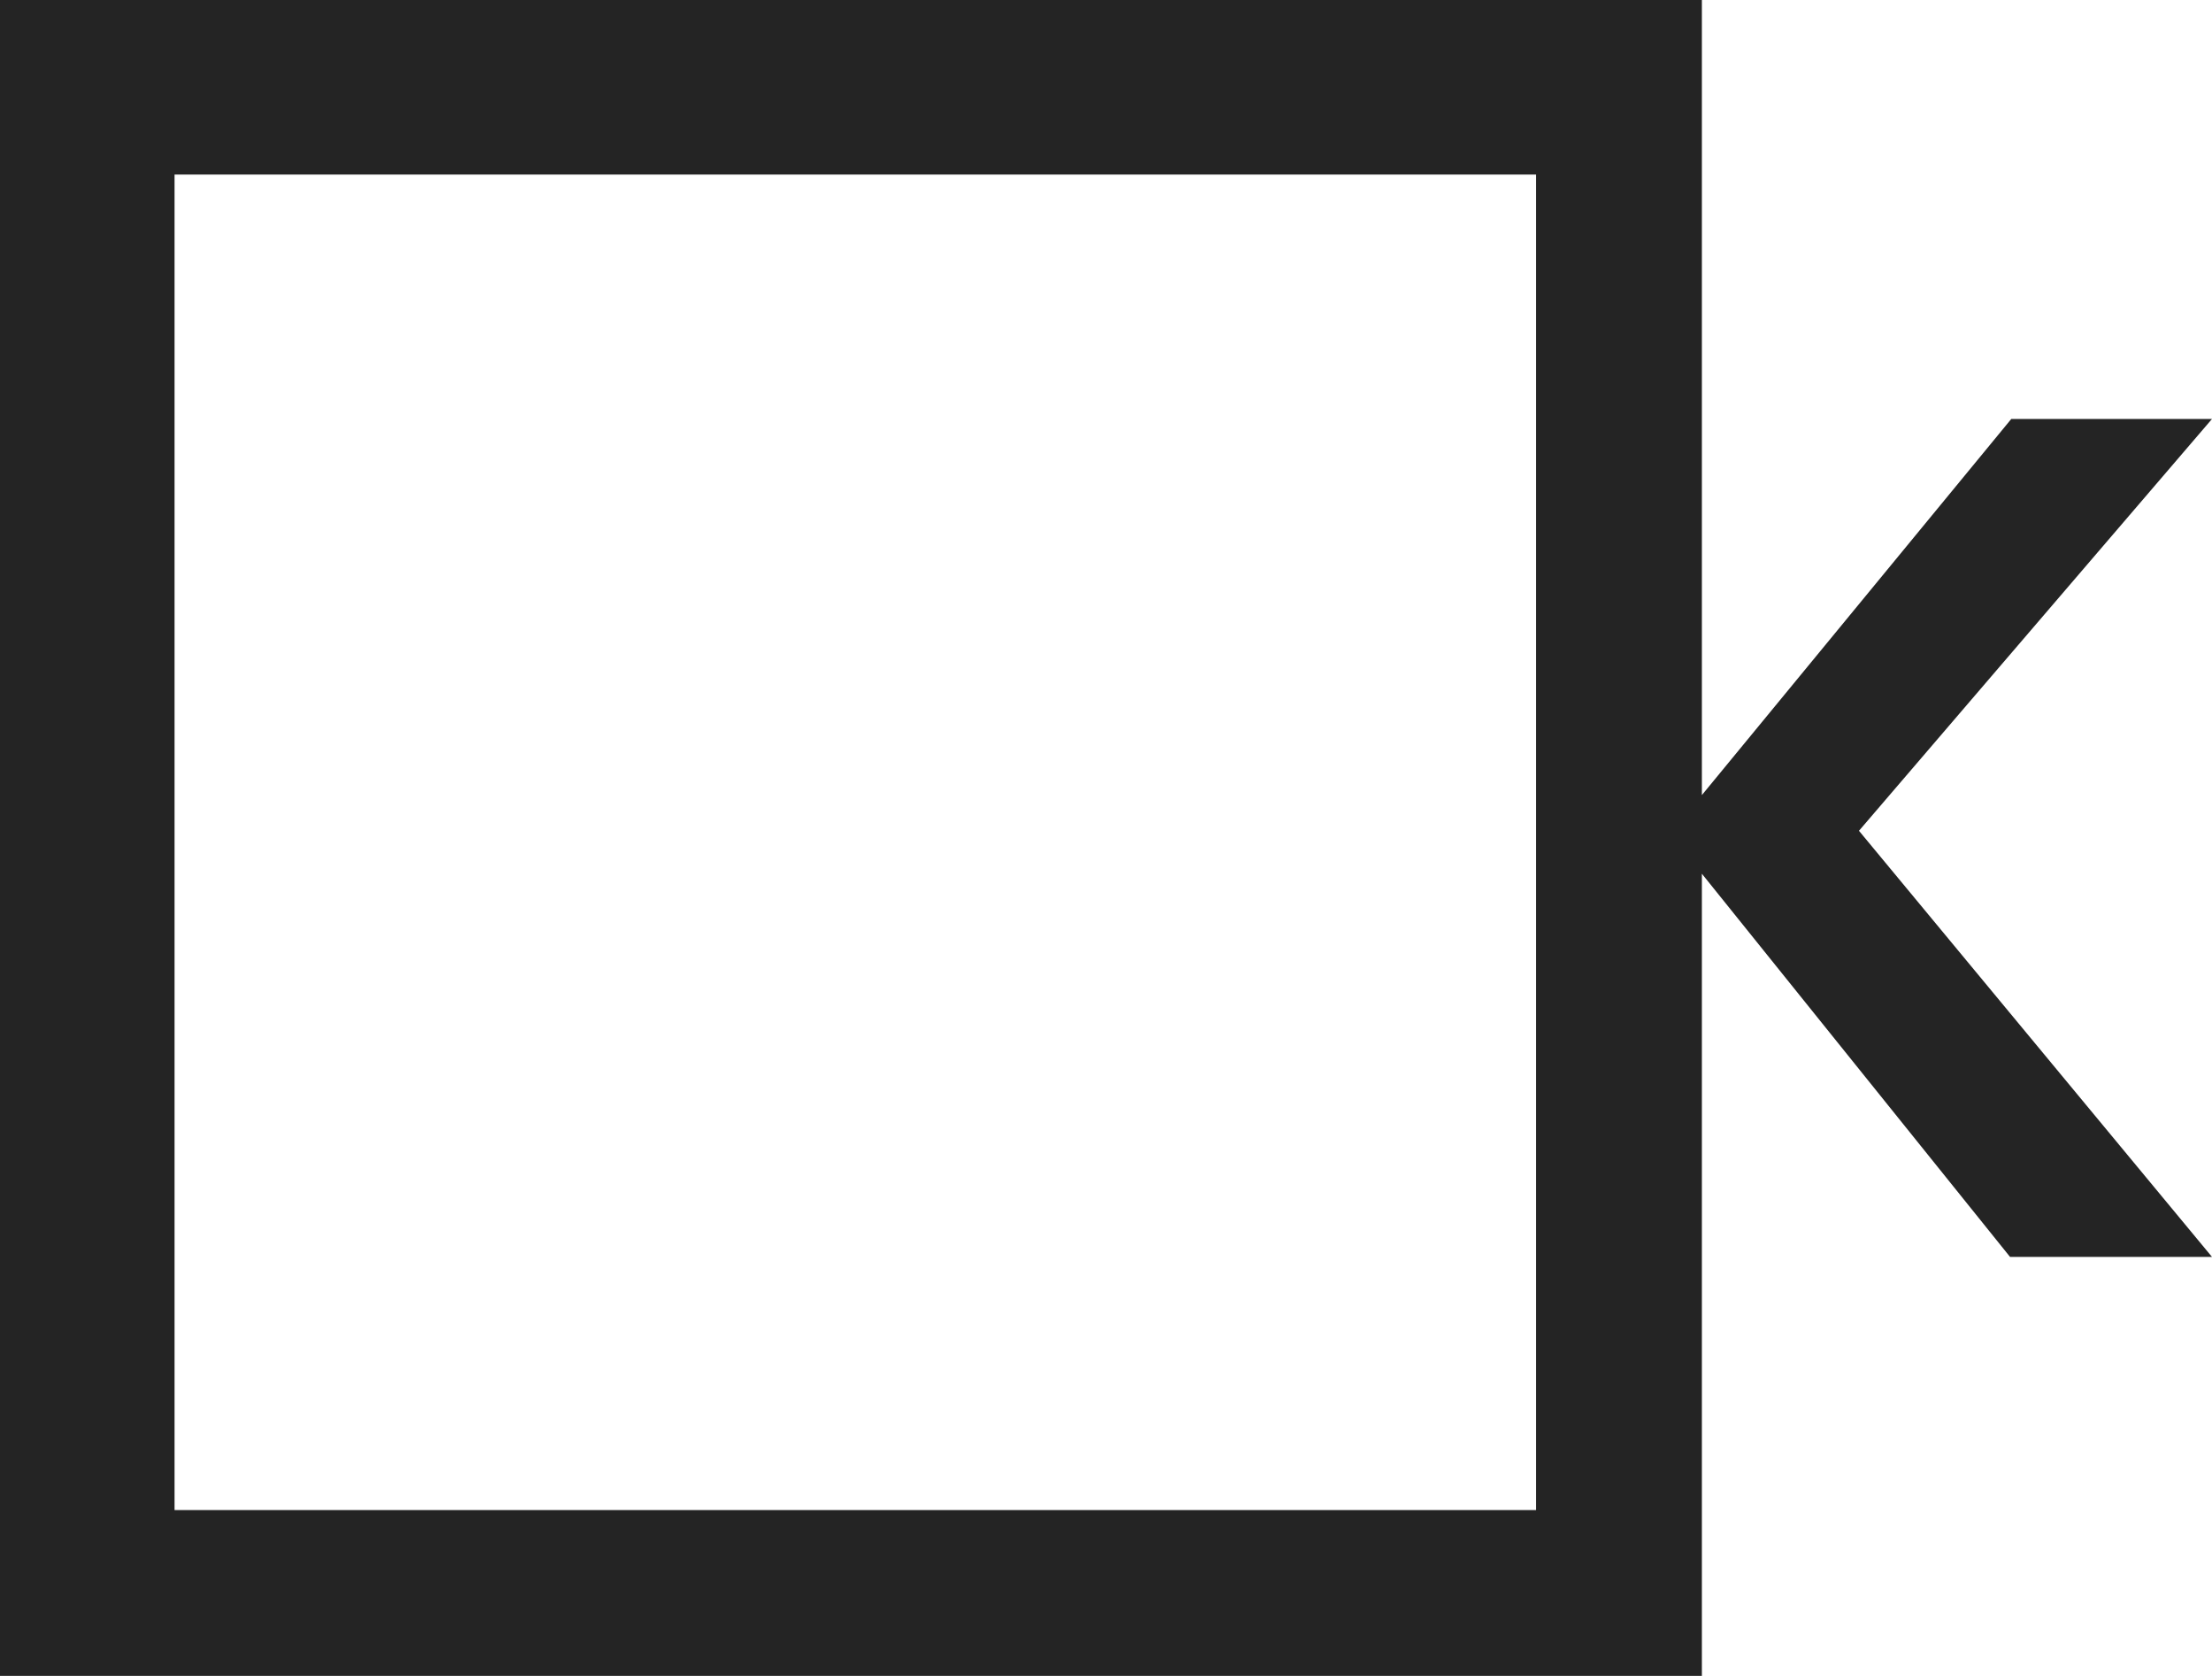
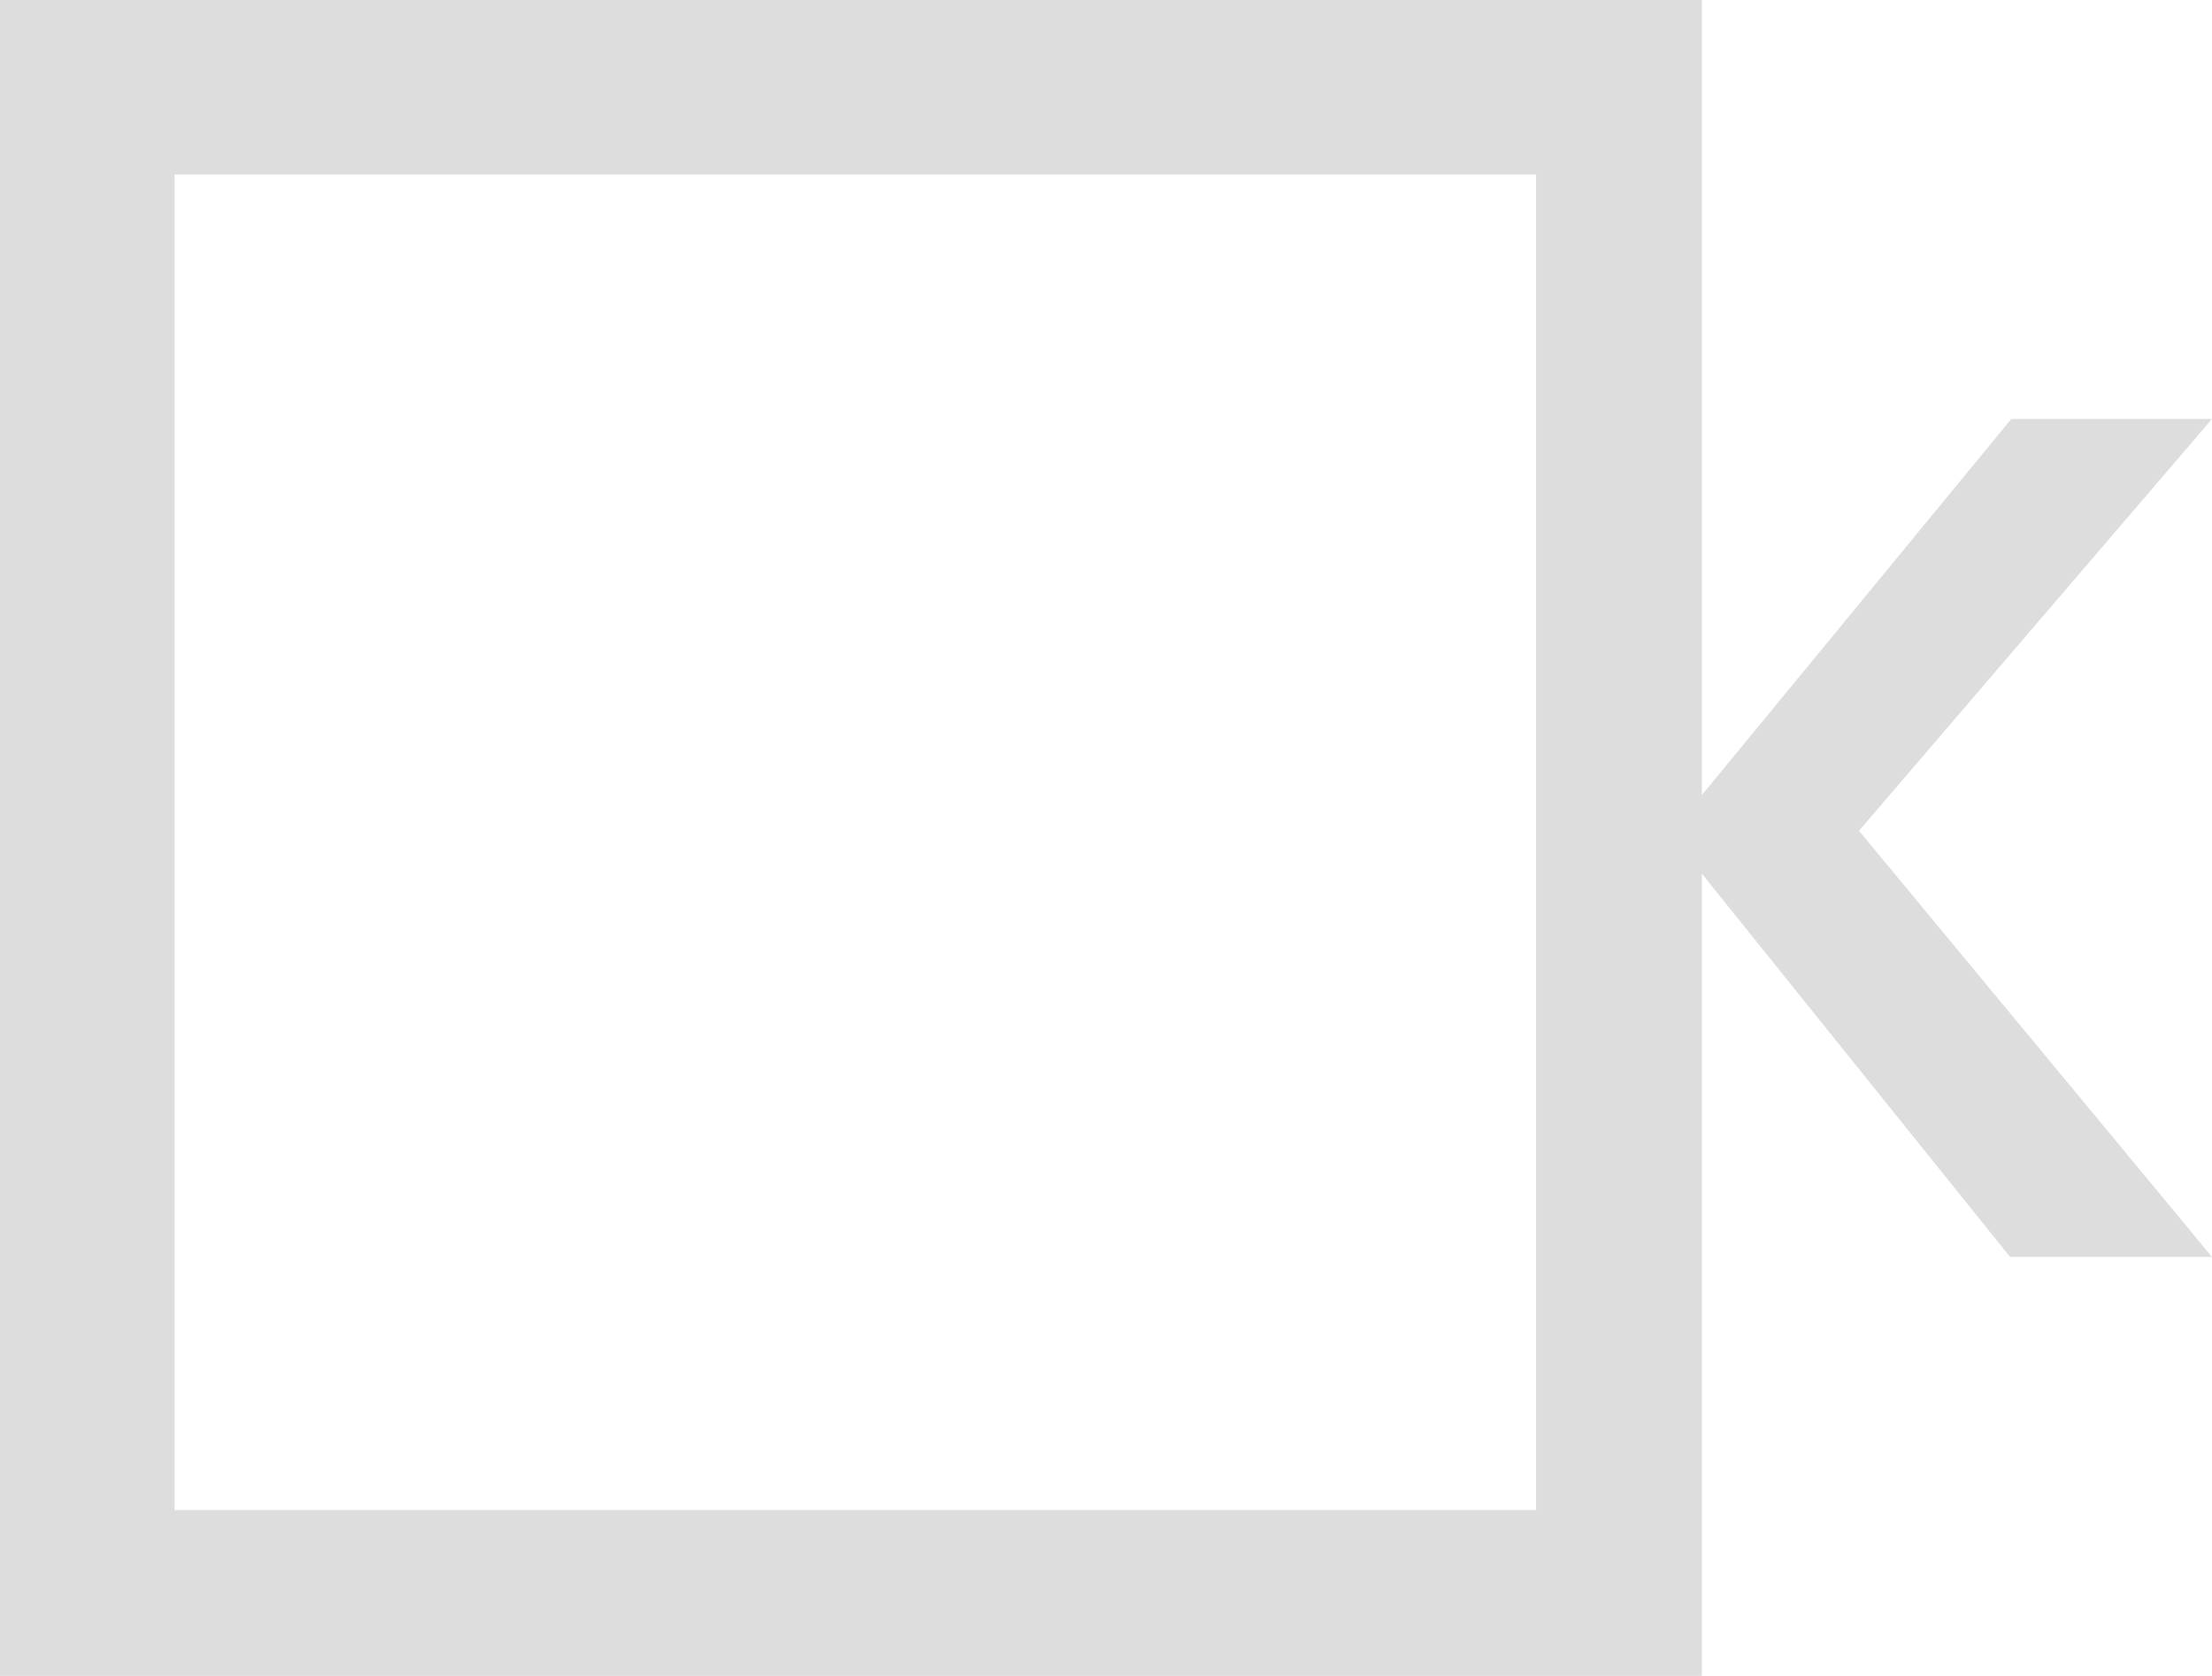
<svg xmlns="http://www.w3.org/2000/svg" viewBox="0 0 253.45 192">
  <defs>
-     <style>.cls-1{fill:#242424;}</style>
+     <style>.cls-1{fill:#ddd;}</style>
  </defs>
  <g id="Layer_2" data-name="Layer 2">
    <g id="Layer_1-2" data-name="Layer 1">
      <path class="cls-1" d="M195,100.1,230.31,144h23.14L213,95.18,253.45,48h-23L195,91.09V0H0V192H195ZM176,173H20V20H176Z" />
    </g>
  </g>
</svg>
